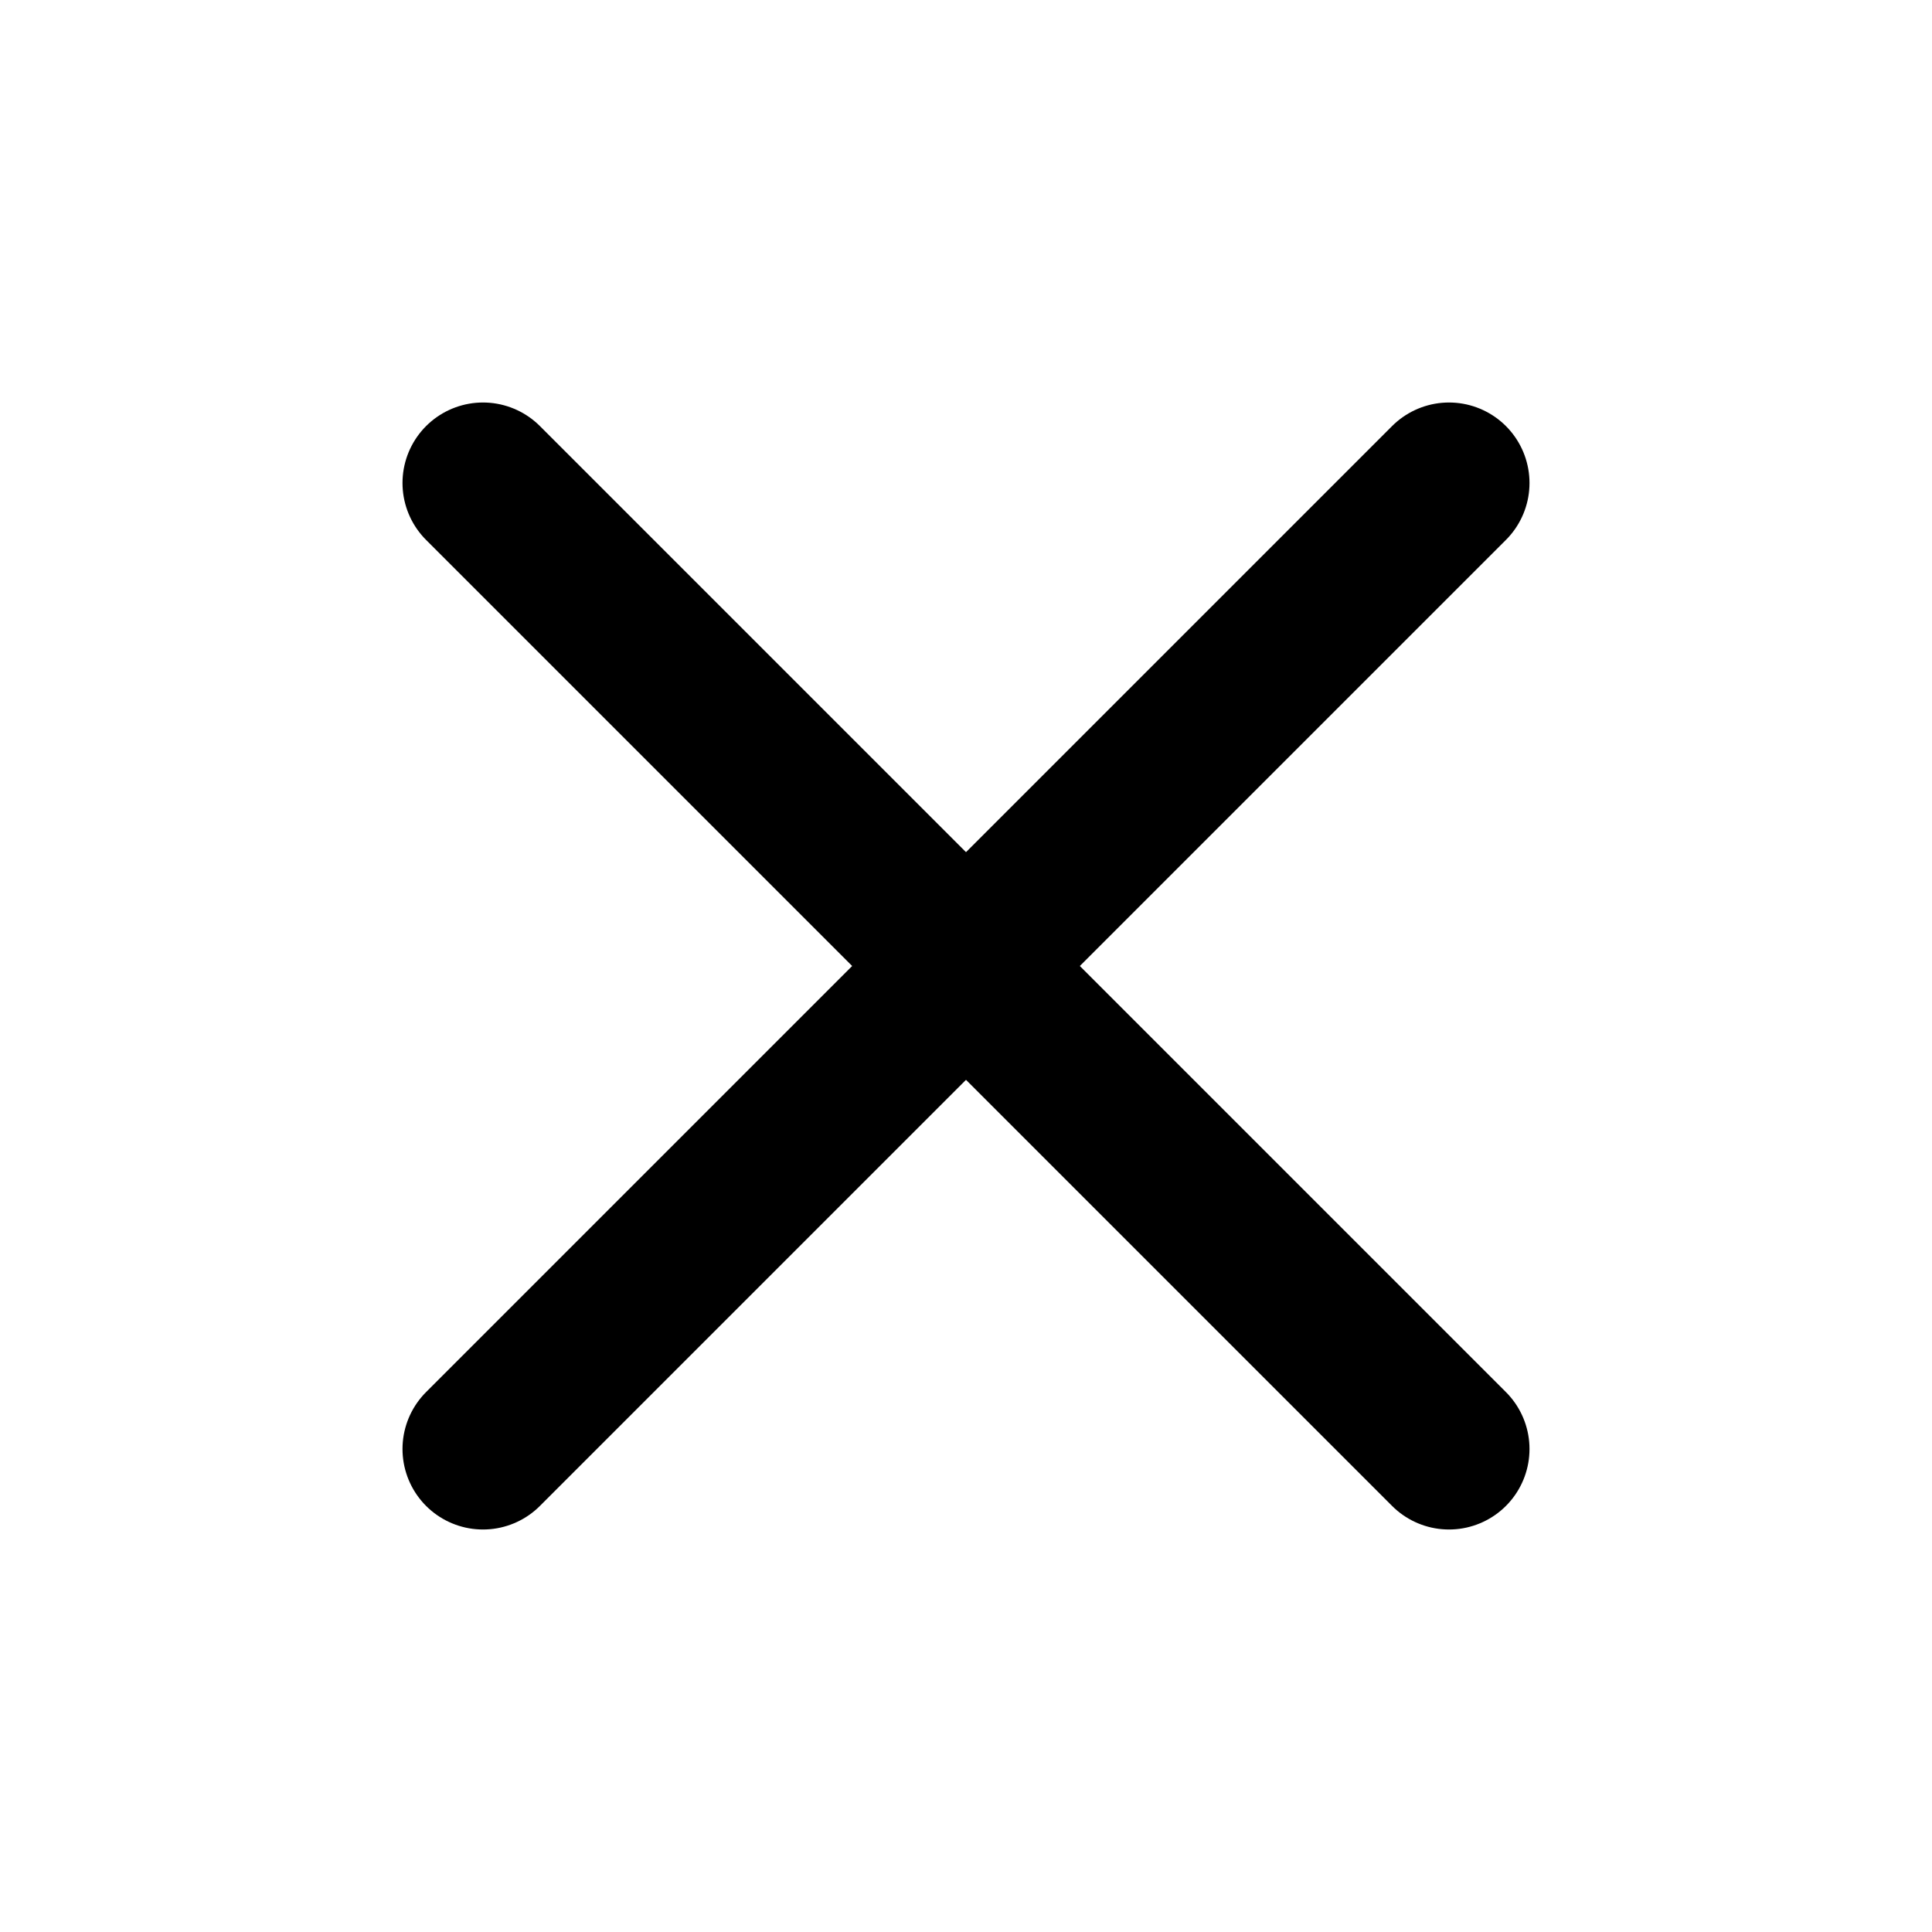
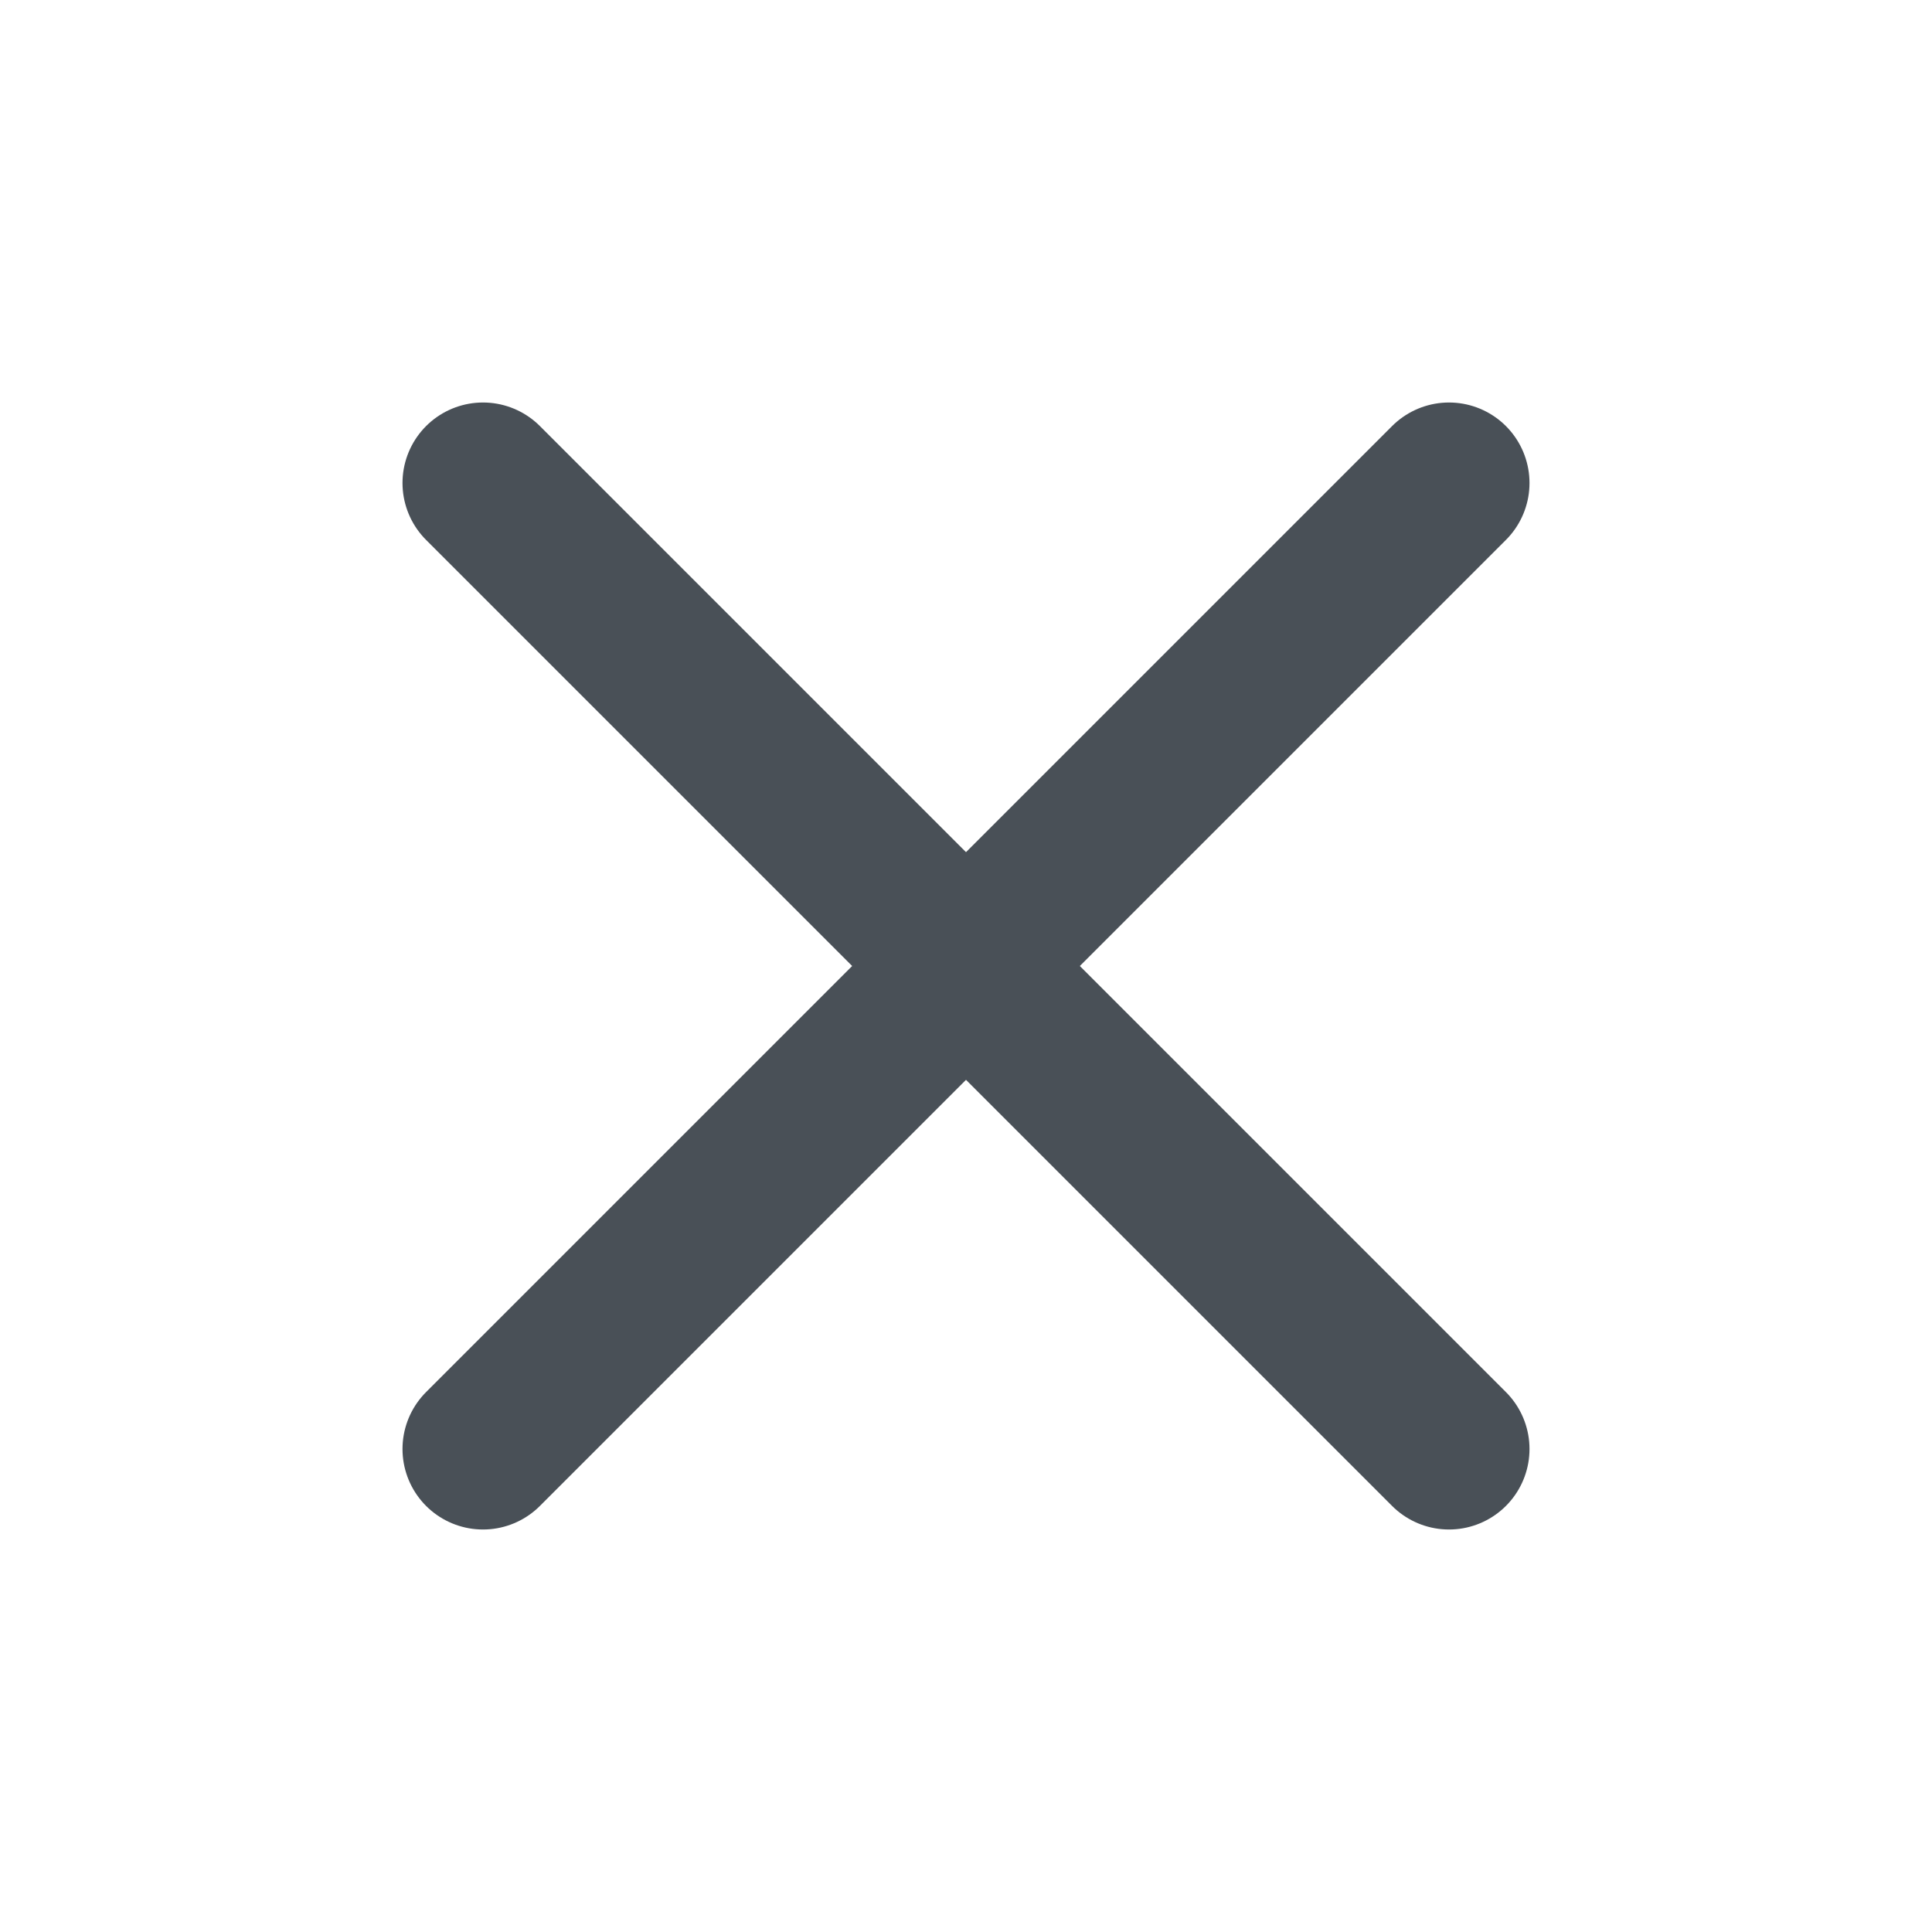
- <svg xmlns="http://www.w3.org/2000/svg" width="24" height="24" viewBox="0 0 24 24" fill="none" stroke="currentColor" stroke-width="2" stroke-linecap="round" stroke-linejoin="round">
+ <svg xmlns="http://www.w3.org/2000/svg" width="24" height="24" viewBox="0 0 24 24" fill="none" stroke="#495057" stroke-width="2" stroke-linecap="round" stroke-linejoin="round">
  <line x1="18" y1="6" x2="6" y2="18" />
  <line x1="6" y1="6" x2="18" y2="18" />
</svg>
